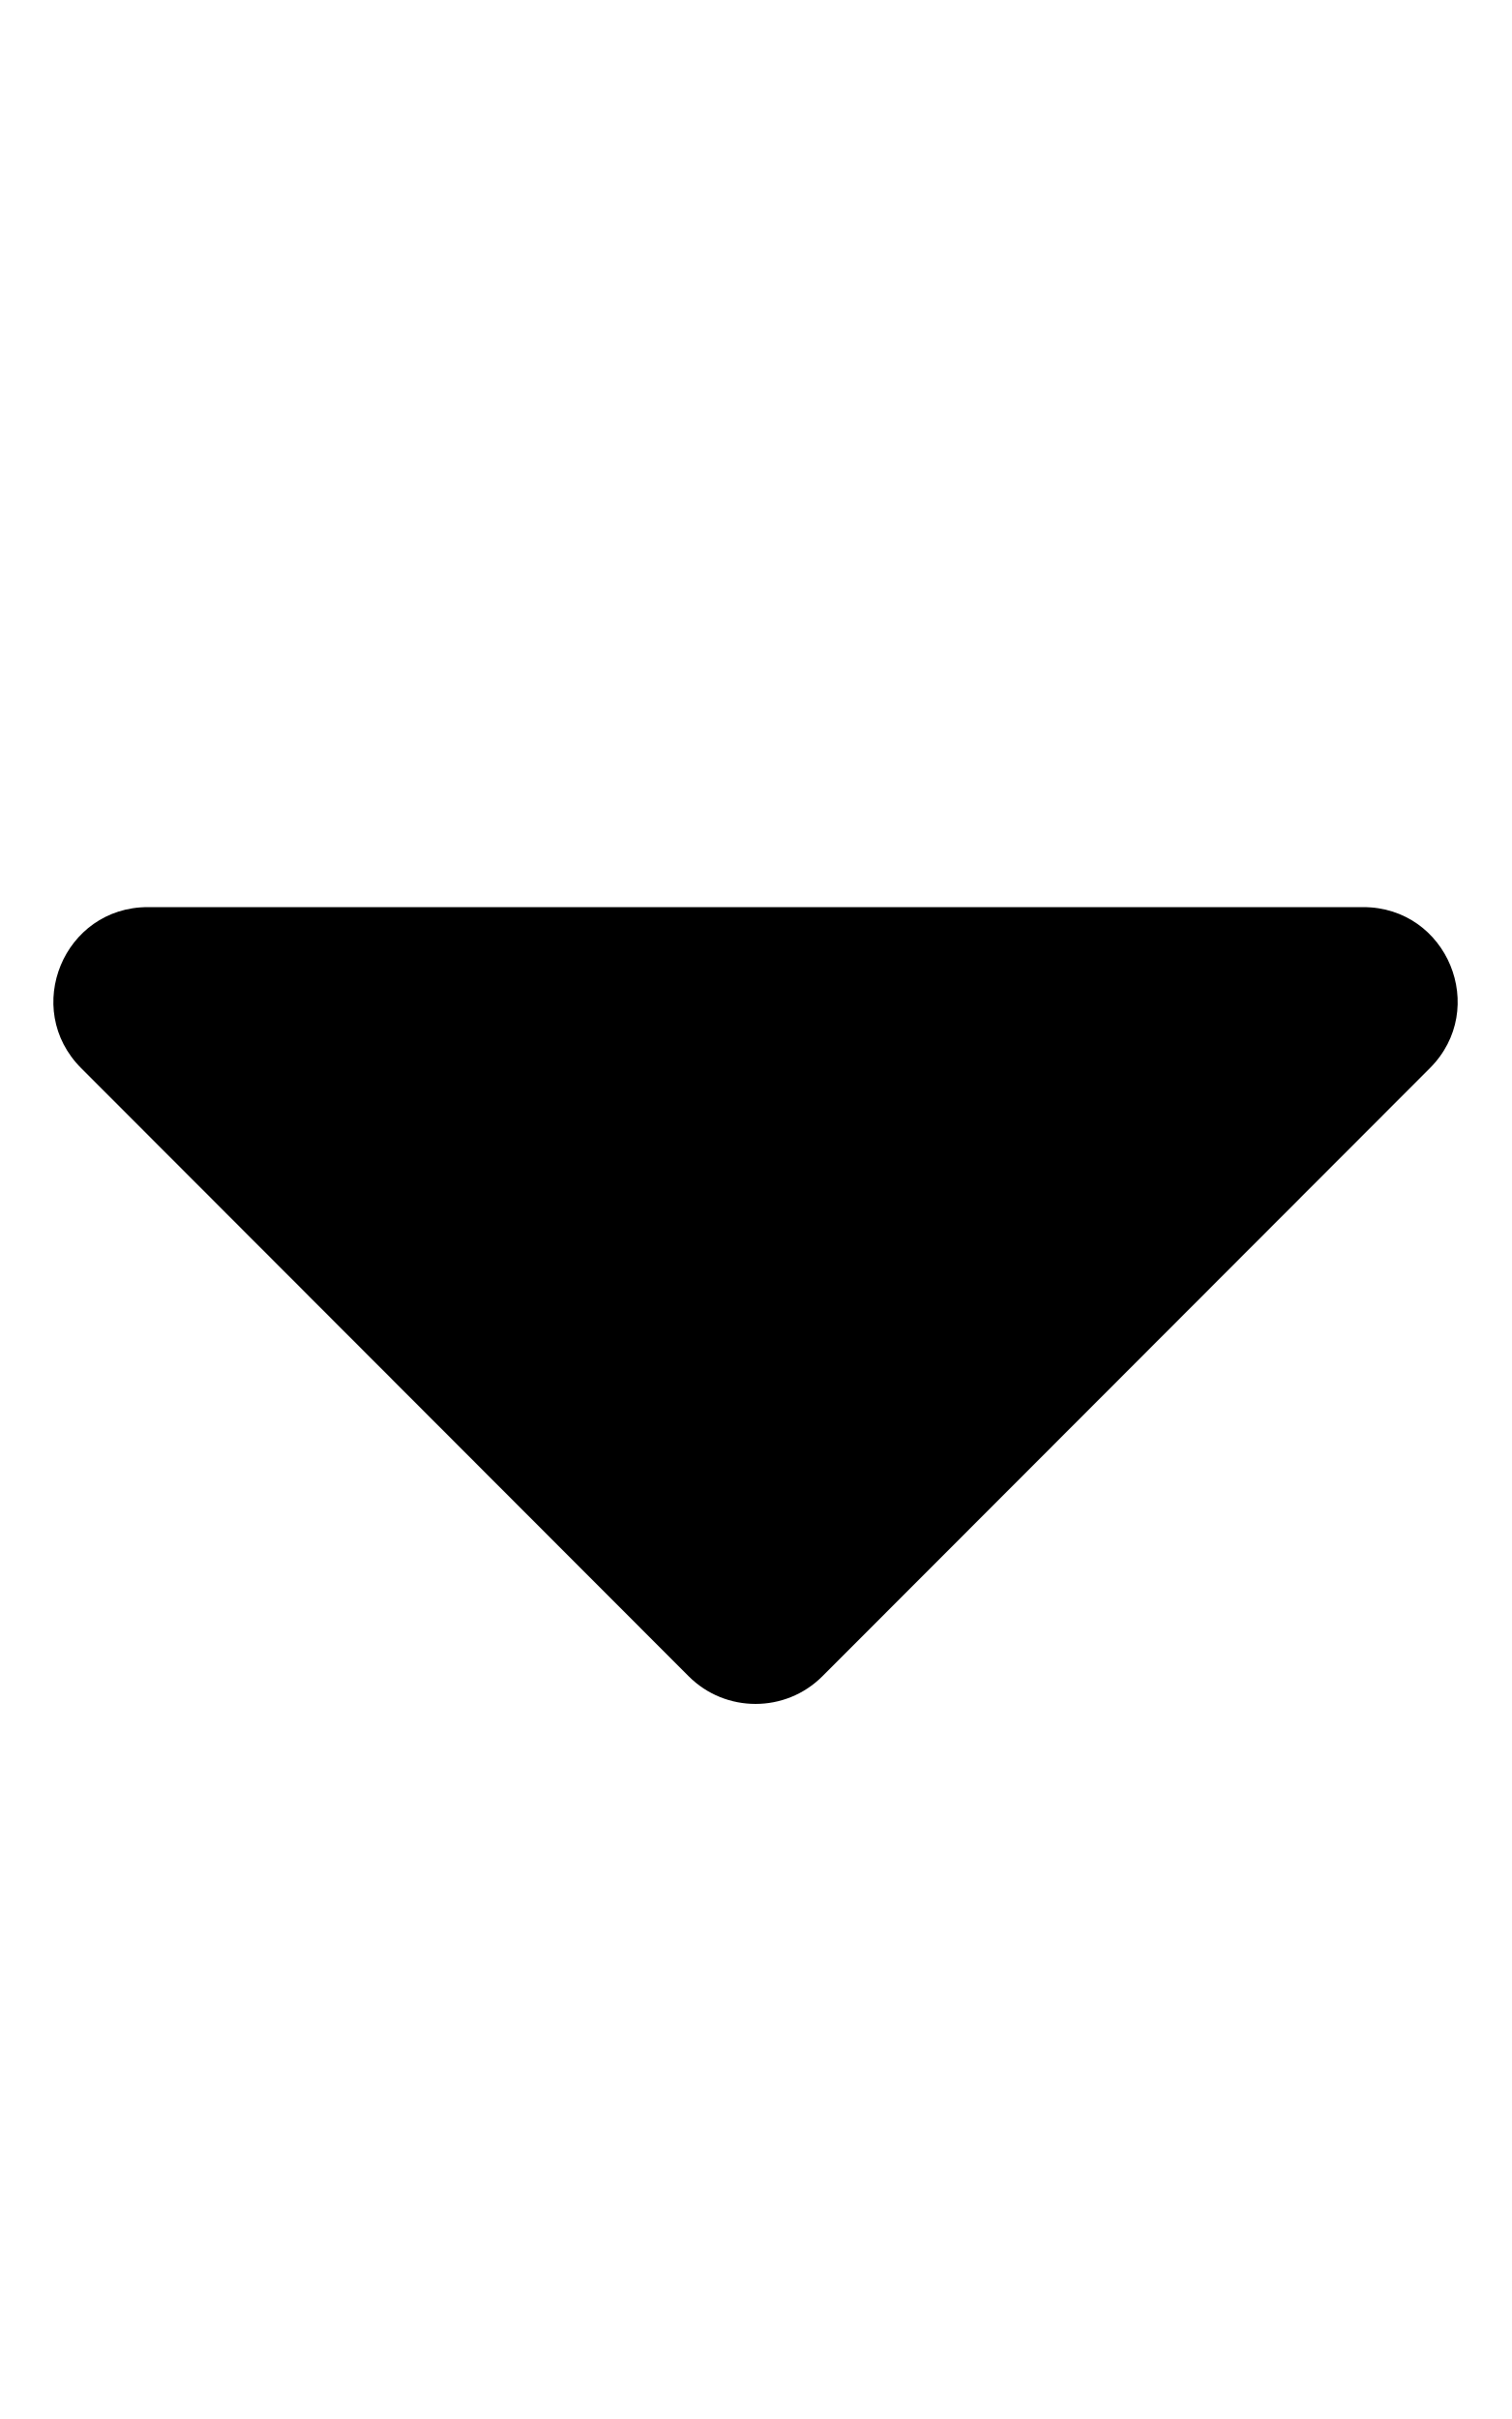
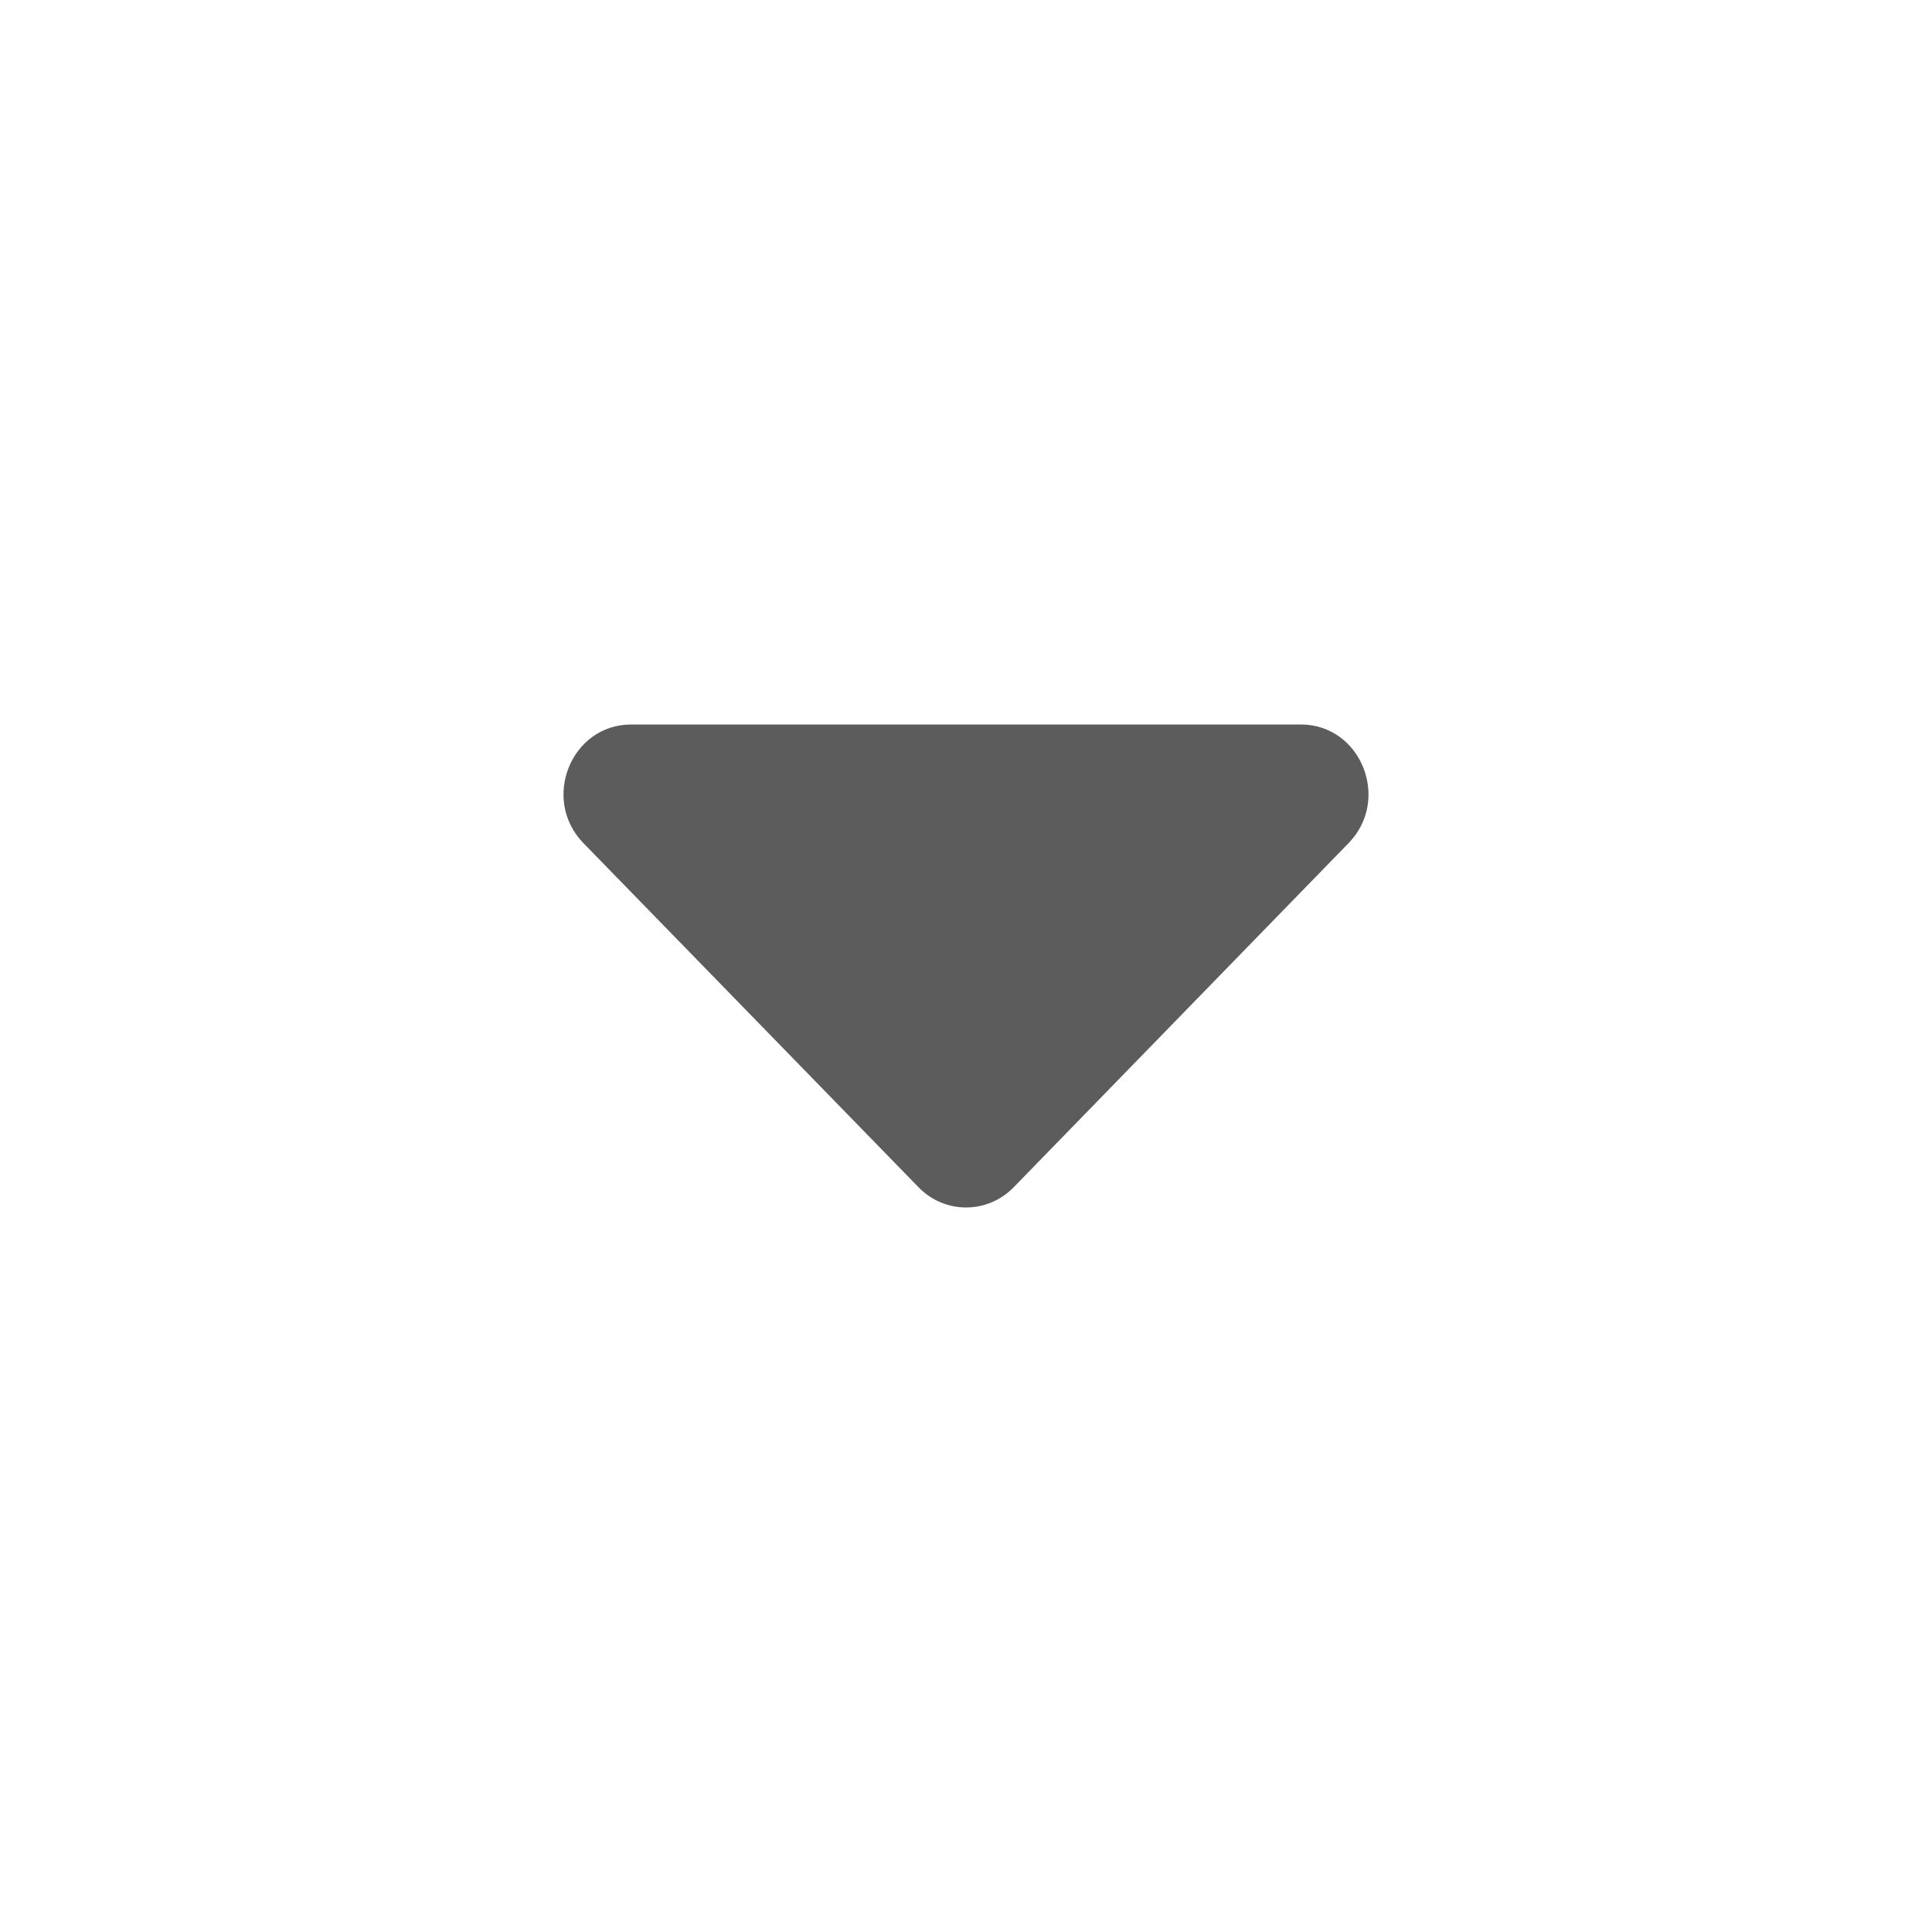
- <svg xmlns="http://www.w3.org/2000/svg" viewBox="0 0 320 512" width="16">
-   <path d="M31.3 192h257.3c17.8 0 26.7 21.5 14.1 34.1L174.1 354.8c-7.8 7.8-20.5 7.8-28.3 0L17.2 226.1C4.6 213.5 13.5 192 31.3 192z" />
+ <svg xmlns="http://www.w3.org/2000/svg" width="24px" height="24px" viewBox="0 0 24 24" version="1.1">
+   <g stroke="none" stroke-width="1" fill="none" fill-rule="evenodd">
+     <path d="M7.841,9 L16.159,9 C16.907,9 17.281,9.93 16.753,10.473 L12.594,14.747 C12.266,15.084 11.734,15.084 11.409,14.747 L7.247,10.473 C6.719,9.93 7.093,9 7.841,9 Z" fill="#5C5C5C" />
+   </g>
</svg>
